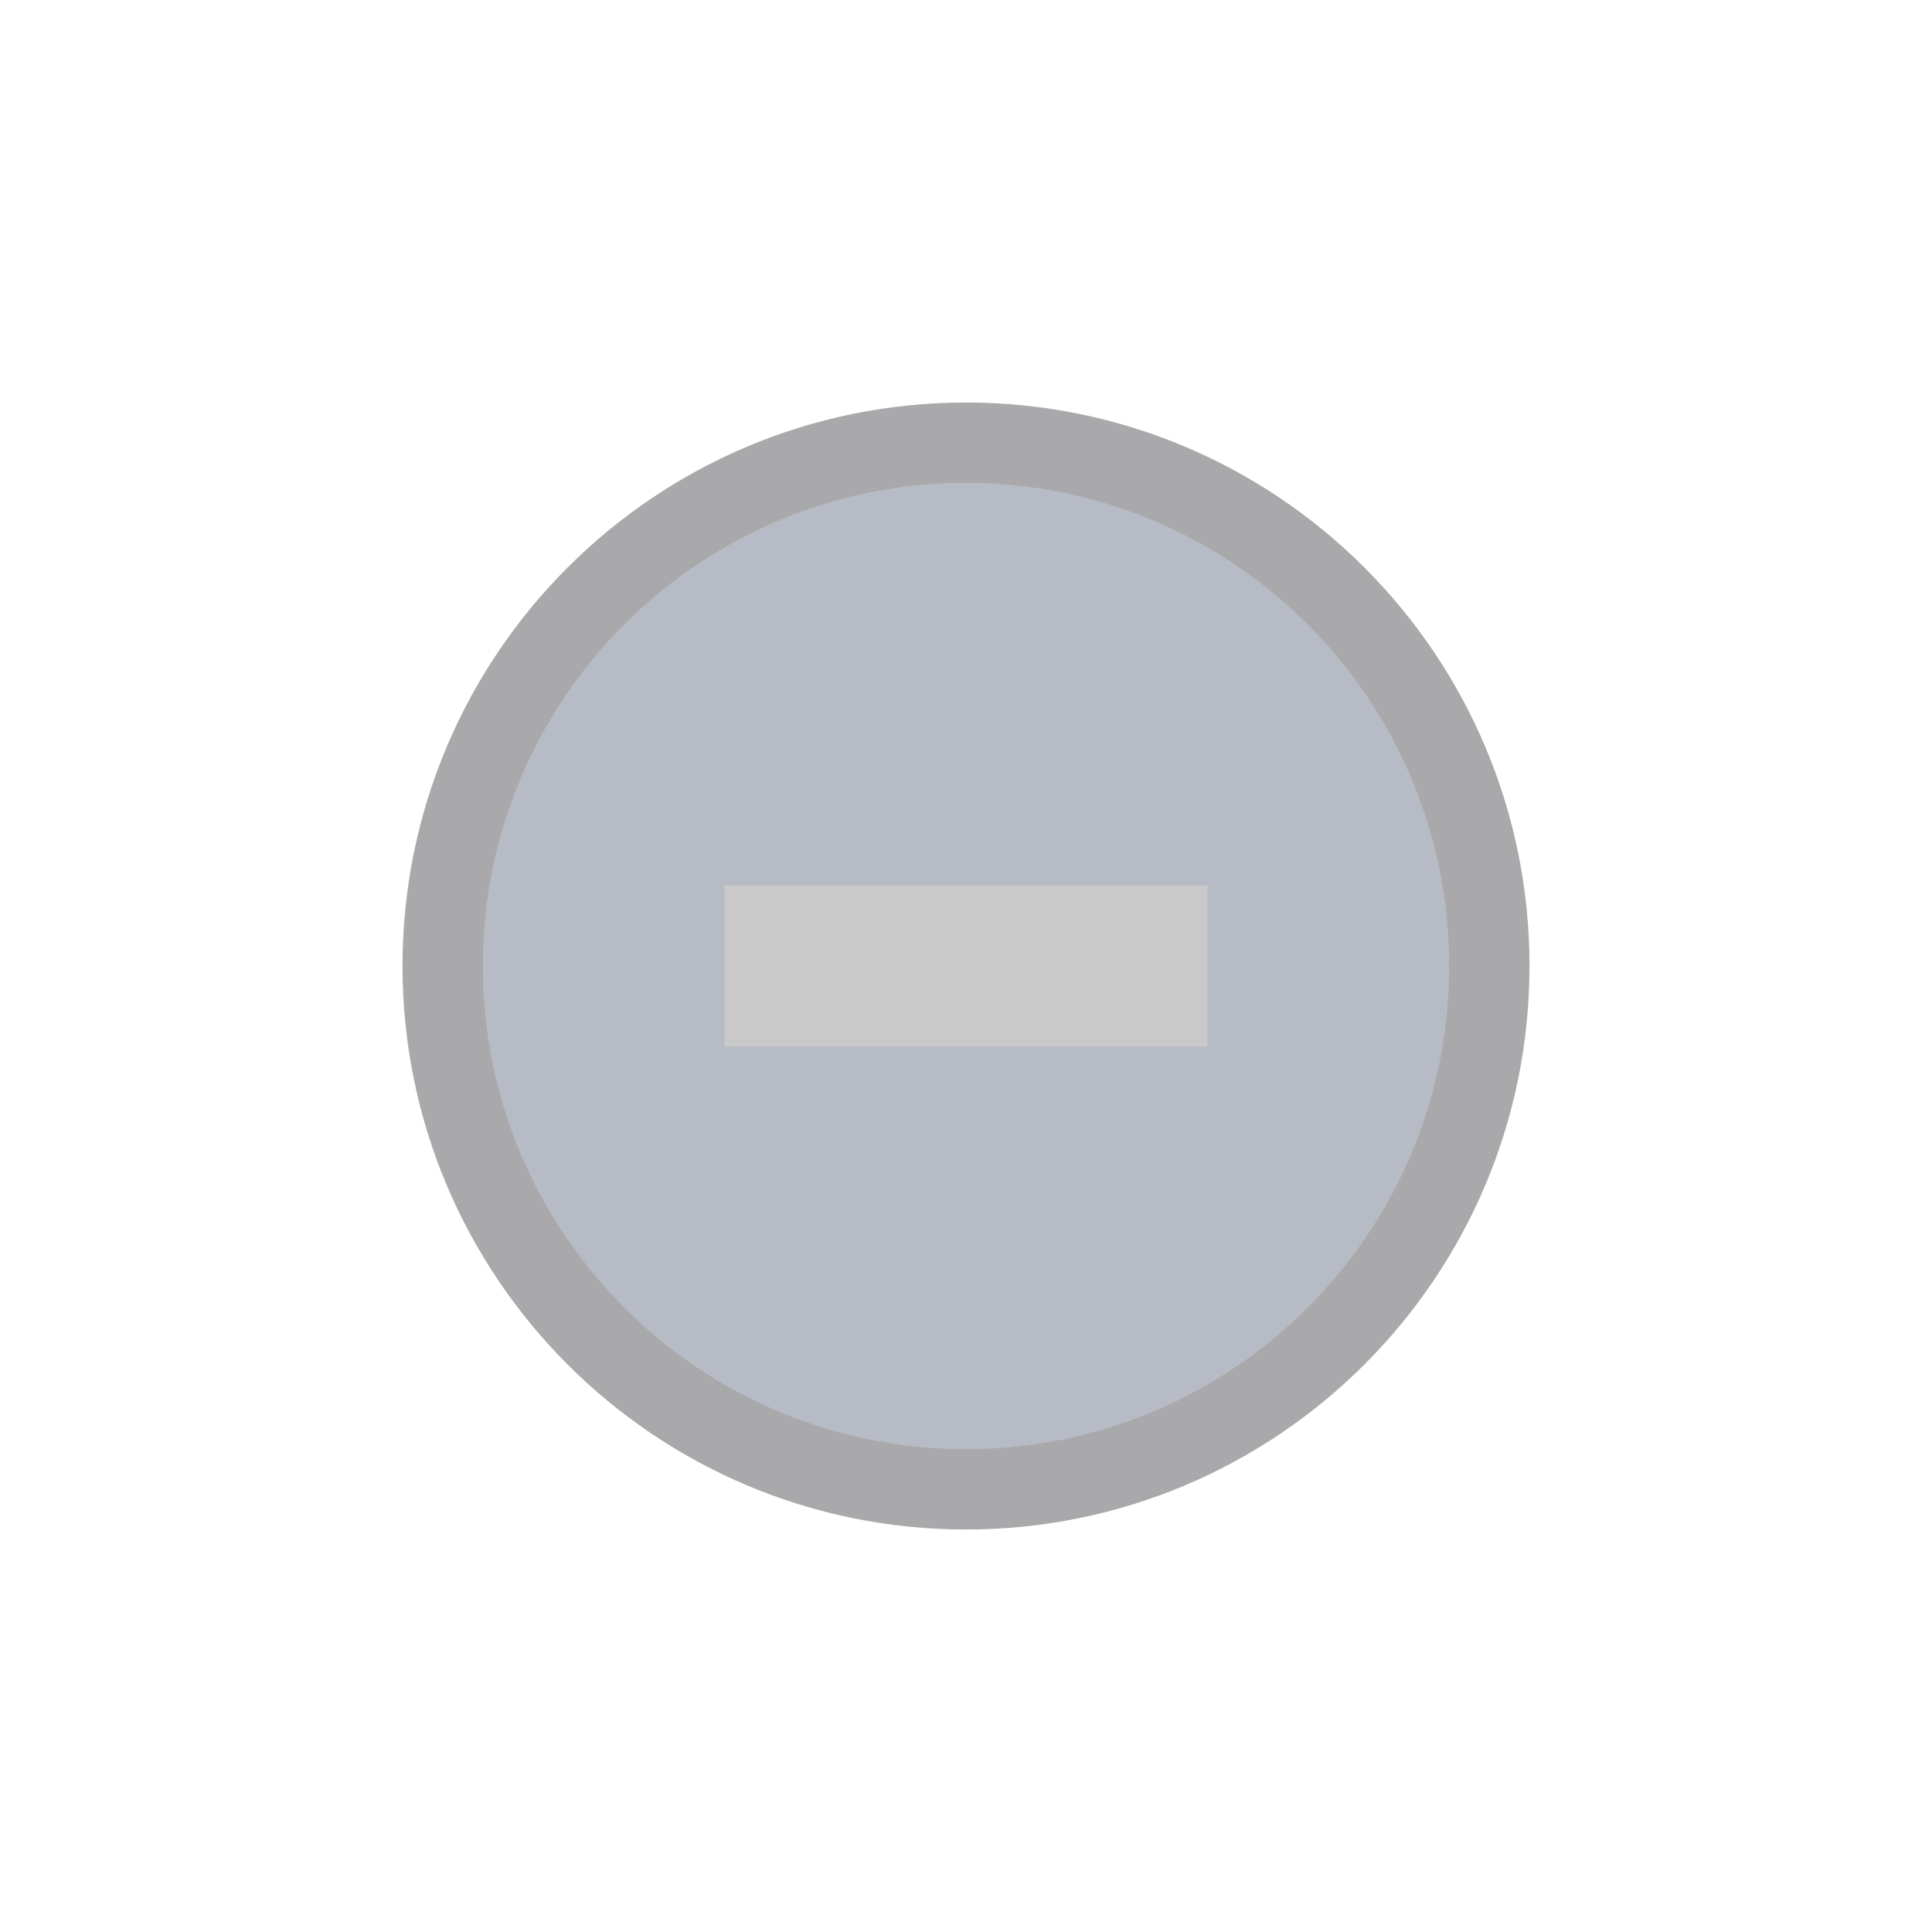
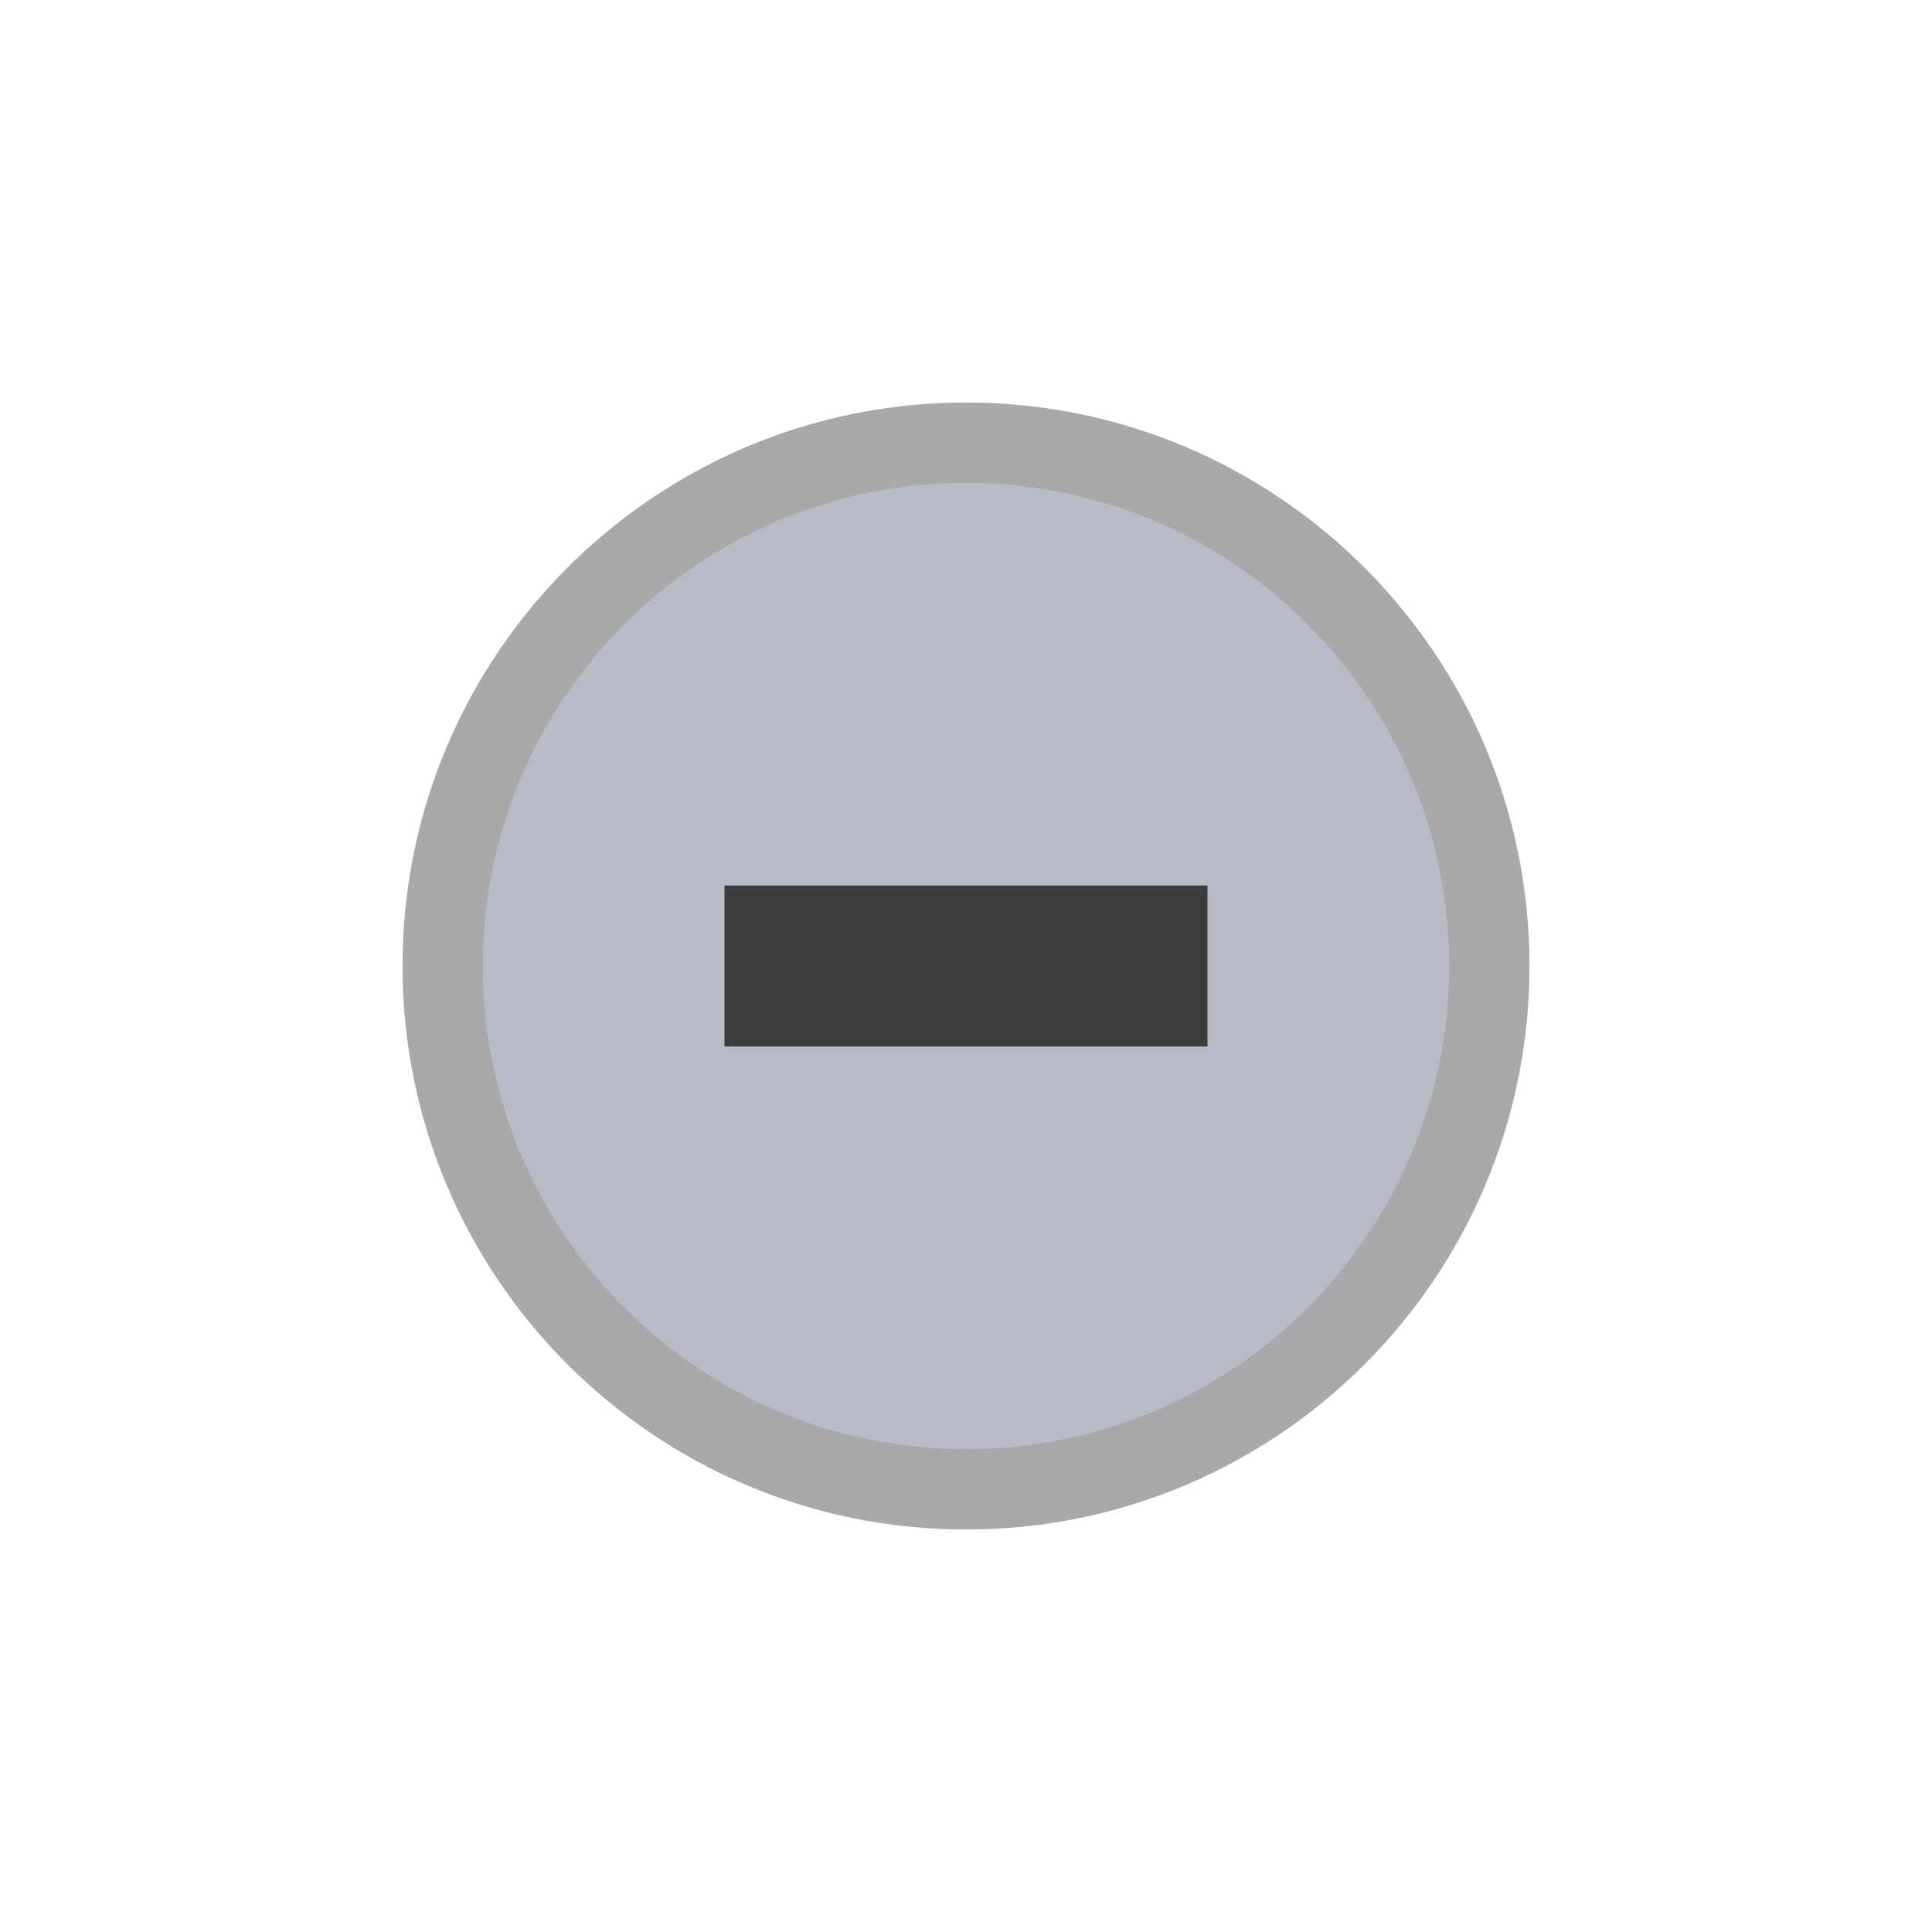
<svg xmlns="http://www.w3.org/2000/svg" width="24" height="24" id="svg4306" version="1.1" style="enable-background:new">
  <defs id="defs4308">
    <linearGradient id="linearGradient3770">
      <stop style="stop-color:#000000;stop-opacity:0.628;" offset="0" id="stop3772" />
      <stop style="stop-color:#000000;stop-opacity:0.498;" offset="1" id="stop3774" />
    </linearGradient>
    <linearGradient id="linearGradient4882">
      <stop style="stop-color:#eaeaea;stop-opacity:1;" offset="0" id="stop4884" />
      <stop style="stop-color:#eaeaea;stop-opacity:0;" offset="1" id="stop4886" />
    </linearGradient>
    <linearGradient id="linearGradient3784-6">
      <stop style="stop-color:#eaeaea;stop-opacity:0.216;" offset="0" id="stop3786-4" />
      <stop style="stop-color:#eaeaea;stop-opacity:0;" offset="1" id="stop3788-6" />
    </linearGradient>
    <linearGradient id="linearGradient4892">
      <stop id="stop4894" offset="0" style="stop-color:#2f3a42;stop-opacity:1;" />
      <stop id="stop4896" offset="1" style="stop-color:#1d242a;stop-opacity:1;" />
    </linearGradient>
    <linearGradient id="linearGradient4882-4">
      <stop id="stop4884-9" offset="0" style="stop-color:#728495;stop-opacity:1;" />
      <stop id="stop4886-9" offset="1" style="stop-color:#617c95;stop-opacity:0;" />
    </linearGradient>
  </defs>
  <g id="layer1" transform="translate(0,-1028.362)">
    <g style="display:inline" id="titlebutton-min-hover-dark" transform="translate(-480,1218)">
      <g id="g4909-3-7" style="display:inline;opacity:1" transform="translate(-781,-432.6378)">
        <ellipse cy="255" cx="1273" style="display:inline;opacity:0.45;fill:#5f697f;fill-opacity:1;stroke:none;stroke-width:0;stroke-linecap:butt;stroke-linejoin:miter;stroke-miterlimit:4;stroke-dasharray:none;stroke-dashoffset:0;stroke-opacity:1" id="path4068-7-5-9-6-7-2-1-6-1" rx="6" ry="6" />
        <path style="display:inline;opacity:0.37;fill:#15171c;fill-opacity:1;stroke:none;stroke-width:0;stroke-linecap:butt;stroke-linejoin:miter;stroke-miterlimit:4;stroke-dasharray:none;stroke-dashoffset:0;stroke-opacity:1" d="m 1273,248 a 7,7 0 0 0 -7,7 7,7 0 0 0 7,7 7,7 0 0 0 7,-7 7,7 0 0 0 -7,-7 z m 0,1 a 6,6 0 0 1 6,6 6,6 0 0 1 -6,6 6,6 0 0 1 -6,-6 6,6 0 0 1 6,-6 z" id="path4068-7-5-9-6-7-2-5-23-4-3" />
        <g style="display:inline;opacity:1;fill:#c0e3ff;fill-opacity:1" id="g4834-0-4-5" transform="translate(1265,247)">
          <g transform="translate(-81.0002,-967)" style="display:inline;fill:#c0e3ff;fill-opacity:1" id="layer9-3-4-15-6" />
          <g transform="translate(-81.0002,-967)" id="layer10-4-1-8-3" style="fill:#c0e3ff;fill-opacity:1" />
          <g transform="translate(-81.0002,-967)" id="layer11-2-6-4-9" style="fill:#c0e3ff;fill-opacity:1" />
          <g transform="translate(-81.0002,-967)" id="layer13-5-4-8-0" style="fill:#c0e3ff;fill-opacity:1" />
          <g transform="translate(-81.0002,-967)" id="layer14-6-0-8-2" style="fill:#c0e3ff;fill-opacity:1" />
          <g transform="translate(-81.0002,-967)" style="display:inline;fill:#c0e3ff;fill-opacity:1" id="layer15-52-1-7-5" />
          <g transform="translate(-81.0002,-967)" style="display:inline;fill:#c0e3ff;fill-opacity:1" id="g71291-3-9-9-9" />
          <g transform="translate(-81.0002,-967)" style="display:inline;fill:#c0e3ff;fill-opacity:1" id="g4953-8-2-7-8" />
          <g transform="translate(-81.0002,-967)" style="display:inline;fill:#c0e3ff;fill-opacity:1" id="layer12-45-6-2-7">
-             <path style="color:#000000;font-style:normal;font-variant:normal;font-weight:normal;font-stretch:normal;font-size:medium;line-height:normal;font-family:Sans;-inkscape-font-specification:Sans;text-indent:0;text-align:start;text-decoration:none;text-decoration-line:none;letter-spacing:normal;word-spacing:normal;text-transform:none;direction:ltr;block-progression:tb;writing-mode:lr-tb;baseline-shift:baseline;text-anchor:start;display:inline;overflow:visible;visibility:visible;opacity:1;fill:#c9c9c9;fill-opacity:1;stroke:none;stroke-width:2;marker:none;enable-background:accumulate" id="rect9057-8-2-3" d="m 86,974 0,2 6,0 0,-2 z" />
+             <path style="color:#000000;font-style:normal;font-variant:normal;font-weight:normal;font-stretch:normal;font-size:medium;line-height:normal;font-family:Sans;-inkscape-font-specification:Sans;text-indent:0;text-align:start;text-decoration:none;text-decoration-line:none;letter-spacing:normal;word-spacing:normal;text-transform:none;direction:ltr;block-progression:tb;writing-mode:lr-tb;baseline-shift:baseline;text-anchor:start;display:inline;overflow:visible;visibility:visible;opacity:1;fill:#3c3c3c;fill-opacity:1;stroke:none;stroke-width:2;marker:none;enable-background:accumulate" id="rect9057-8-2-3" d="m 86,974 0,2 6,0 0,-2 z" />
          </g>
        </g>
      </g>
      <rect y="-185.638" x="484" height="16" width="16" id="rect17883-11-4-0" style="display:inline;opacity:1;fill:none;fill-opacity:1;stroke:none;stroke-width:1;stroke-linecap:butt;stroke-linejoin:miter;stroke-miterlimit:4;stroke-dasharray:none;stroke-dashoffset:0;stroke-opacity:0" />
    </g>
  </g>
</svg>
